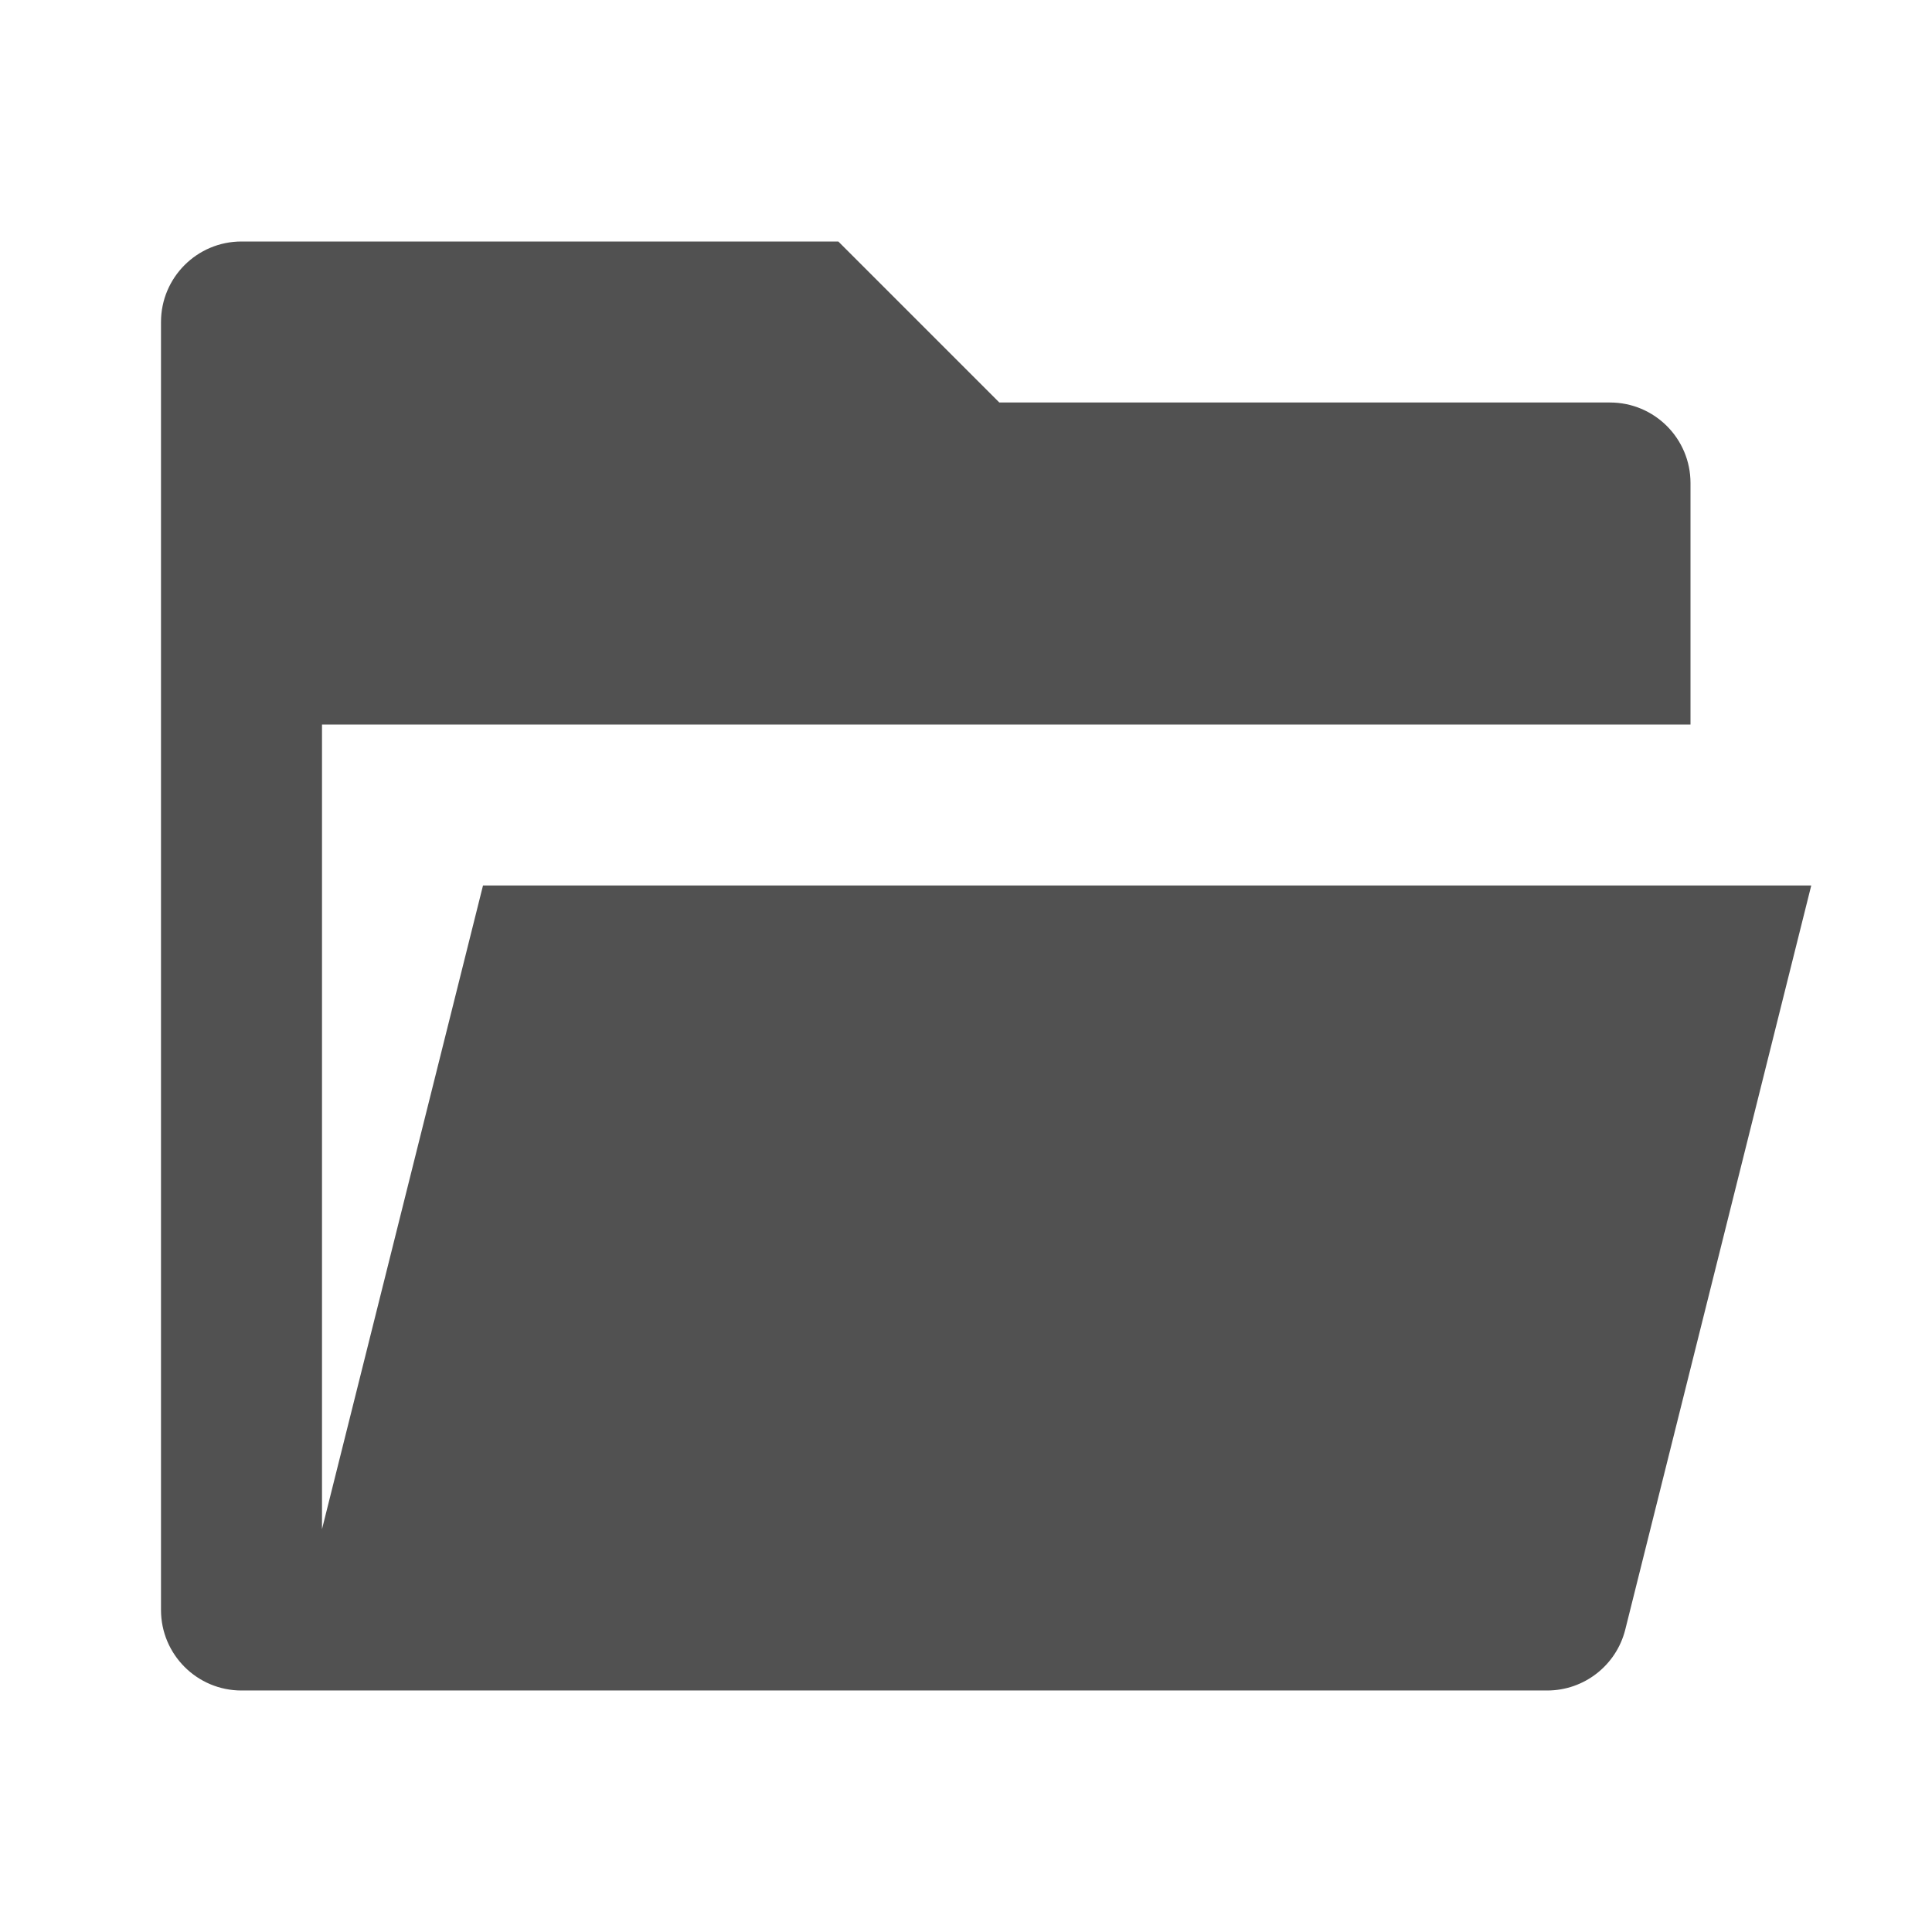
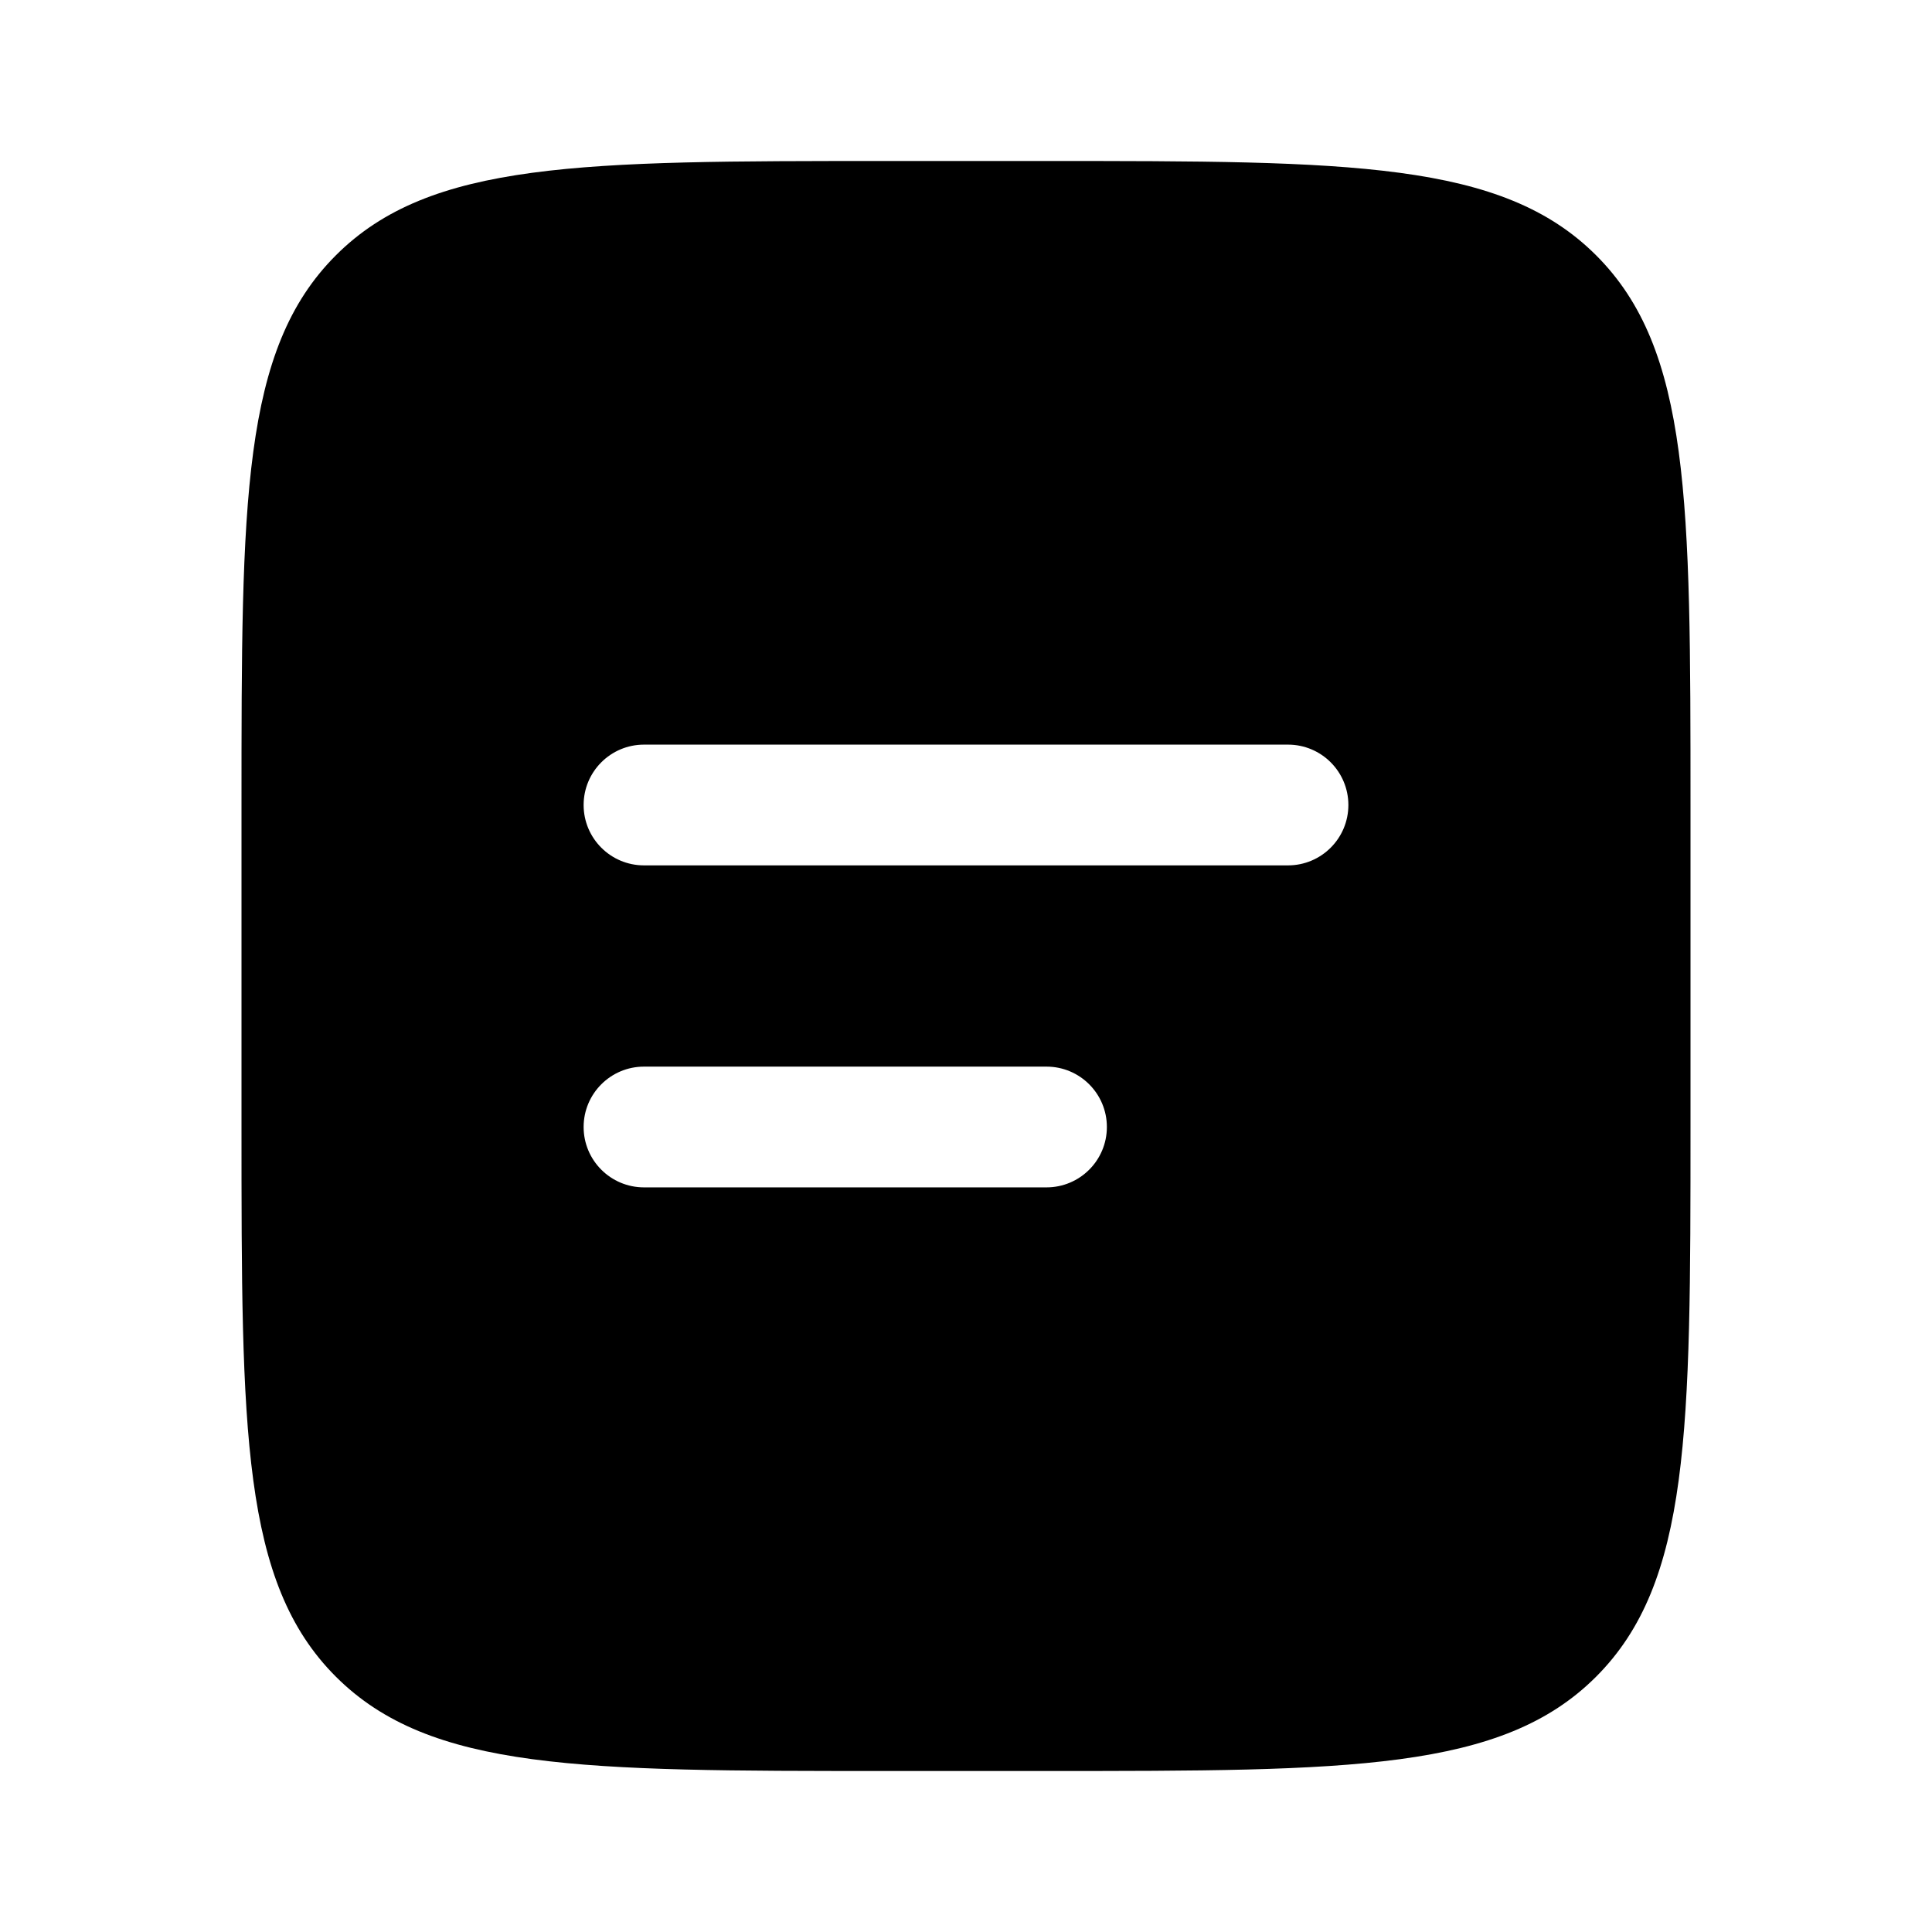
- <svg xmlns="http://www.w3.org/2000/svg" t="1730596248066" class="icon" viewBox="0 0 1024 1024" version="1.1" p-id="12063" width="200" height="200">
-   <path d="M128 896a42.667 42.667 0 0 1-42.667-42.667V170.667a42.667 42.667 0 0 1 42.667-42.667h316.331l85.333 85.333H853.333a42.667 42.667 0 0 1 42.667 42.667v128H170.667v426.496L256 469.333h704l-98.56 394.325a42.667 42.667 0 0 1-41.387 32.341H128z" p-id="12064" fill="#515151" />
+ <svg xmlns="http://www.w3.org/2000/svg" width="24" height="24" viewBox="0 0 24 24">
+   <path fill="currentColor" fill-rule="evenodd" d="M4.172 3.172C3 4.343 3 6.229 3 10v4c0 3.771 0 5.657 1.172 6.828S7.229 22 11 22h2c3.771 0 5.657 0 6.828-1.172S21 17.771 21 14v-4c0-3.771 0-5.657-1.172-6.828S16.771 2 13 2h-2C7.229 2 5.343 2 4.172 3.172M8 9.25a.75.75 0 0 0 0 1.5h8a.75.75 0 0 0 0-1.5zm0 4a.75.75 0 0 0 0 1.5h5a.75.75 0 0 0 0-1.5z" clip-rule="evenodd" />
</svg>
